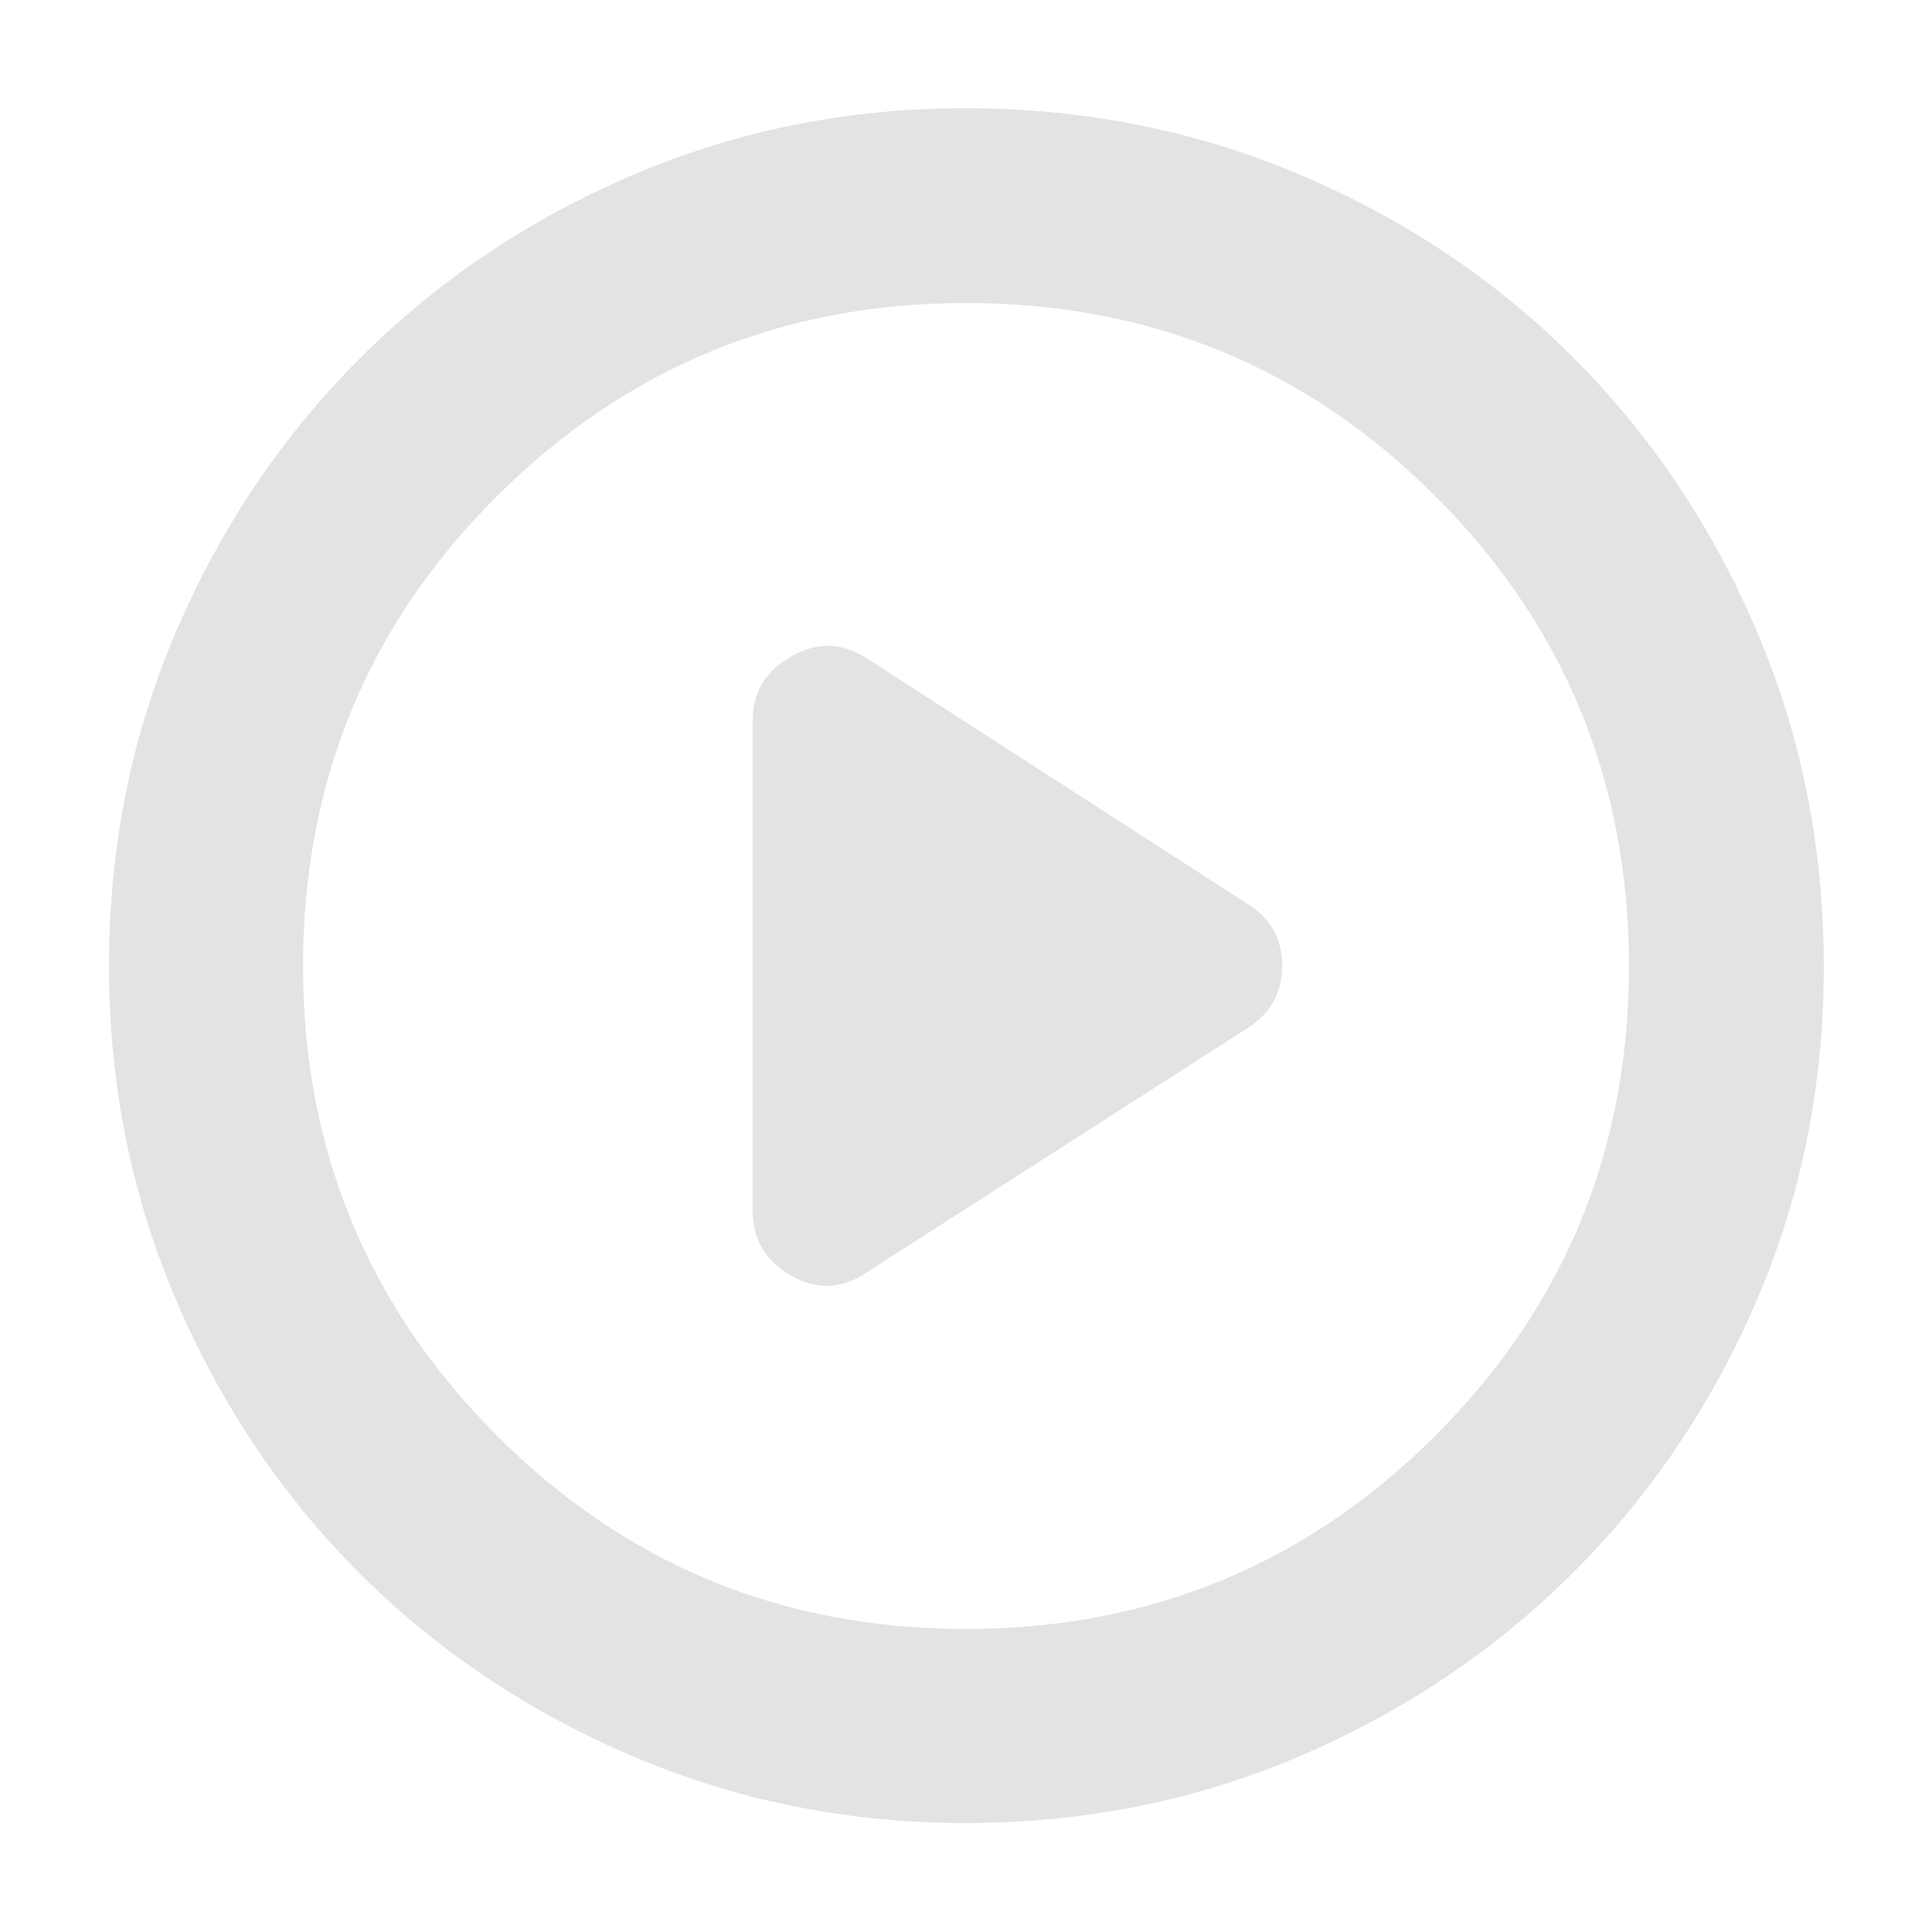
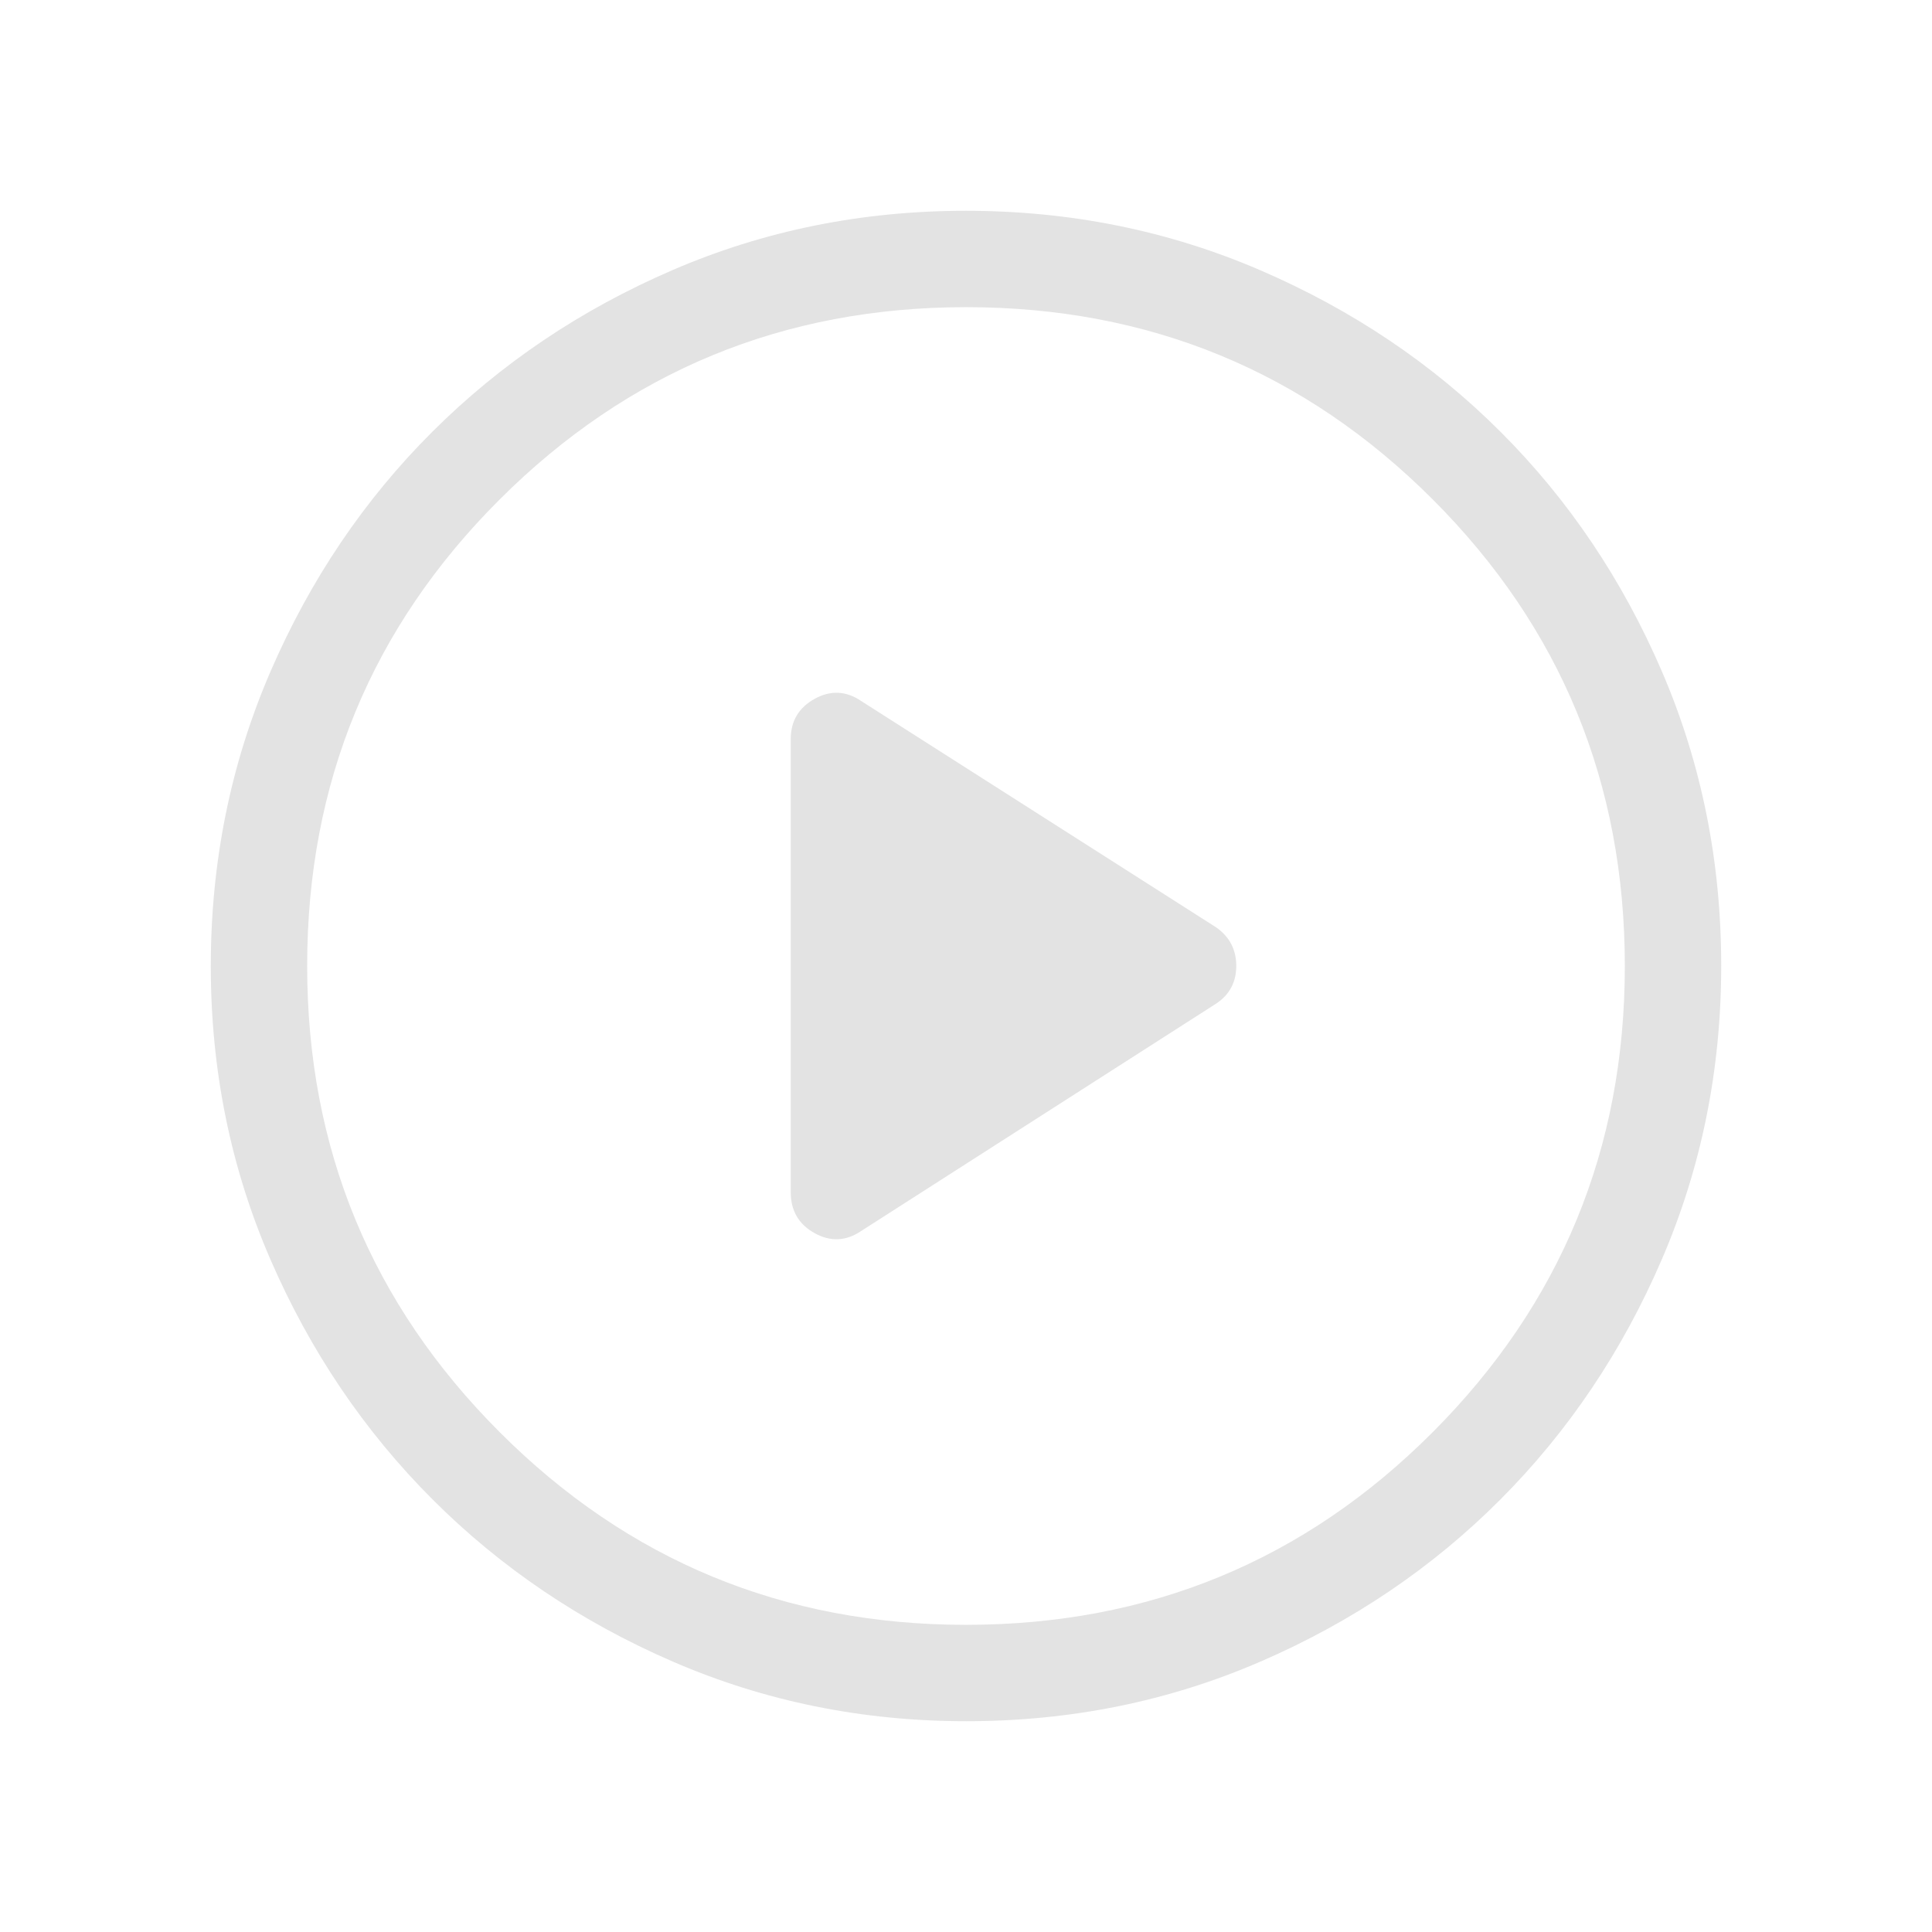
<svg xmlns="http://www.w3.org/2000/svg" height="40px" viewBox="0 -960 960 960" width="40px" fill="#e3e3e3">
-   <path d="m429.96-327.3 190.52-122.22q16.64-10.92 16.64-30.61 0-19.7-16.64-30.35L429.96-633.36q-18.08-11.28-37.02-.34-18.95 10.93-18.95 31.82v243.39q0 21.42 18.95 32.27 18.94 10.86 37.02-1.08Zm49.79 273.15q-87.67 0-165.63-33.3-77.96-33.31-135.66-91.01t-91.01-135.7q-33.3-78-33.3-165.79 0-88.47 33.36-166.25 33.37-77.78 91.32-135.73 57.96-57.94 135.62-91.12 77.66-33.18 165.17-33.18 88.54 0 166.59 33.14 78.06 33.15 135.81 91.03 57.76 57.89 90.99 135.83 33.22 77.94 33.22 166.62 0 87.99-33.18 165.41t-91.12 135.37q-57.95 57.95-135.77 91.32-77.83 33.36-166.41 33.36Zm.12-96.43q137.25 0 233.4-96.12 96.15-96.11 96.15-233.17 0-137.25-96.02-233.4t-233.46-96.15q-136.77 0-233.07 96.02-96.29 96.02-96.29 233.46 0 136.77 96.12 233.07 96.11 96.29 233.17 96.29ZM480-480Z" />
+   <path d="m427.97-348.36 176.08-112.79q10.24-6.64 10.24-18.88 0-12.24-10.1-19.24L427.97-611.64q-11.34-7.68-23.2-1.1t-11.86 20.02v225.09q0 13.79 11.86 20.37 11.86 6.58 23.2-1.1Zm52.16 243.62q-77.45 0-145.9-29.66T214.87-215q-50.9-50.93-80.51-119.22-29.62-68.28-29.62-145.65 0-77.86 29.66-146.44T215-745.63q50.93-50.73 119.22-80.18 68.28-29.45 145.65-29.45 77.86 0 146.44 29.57 68.59 29.58 119.32 80.27 50.73 50.69 80.18 119.1 29.45 68.41 29.45 146.19 0 77.45-29.5 145.9-29.49 68.45-80.26 119.36-50.77 50.9-119.18 80.51-68.41 29.62-146.19 29.62Zm-.16-47.89q136.38 0 231.89-95.68 95.51-95.68 95.51-231.66 0-136.38-95.48-231.89-95.47-95.51-231.86-95.51-135.97 0-231.68 95.48-95.72 95.47-95.72 231.86 0 135.97 95.68 231.68 95.68 95.72 231.66 95.72ZM480-480Z" />
</svg>
